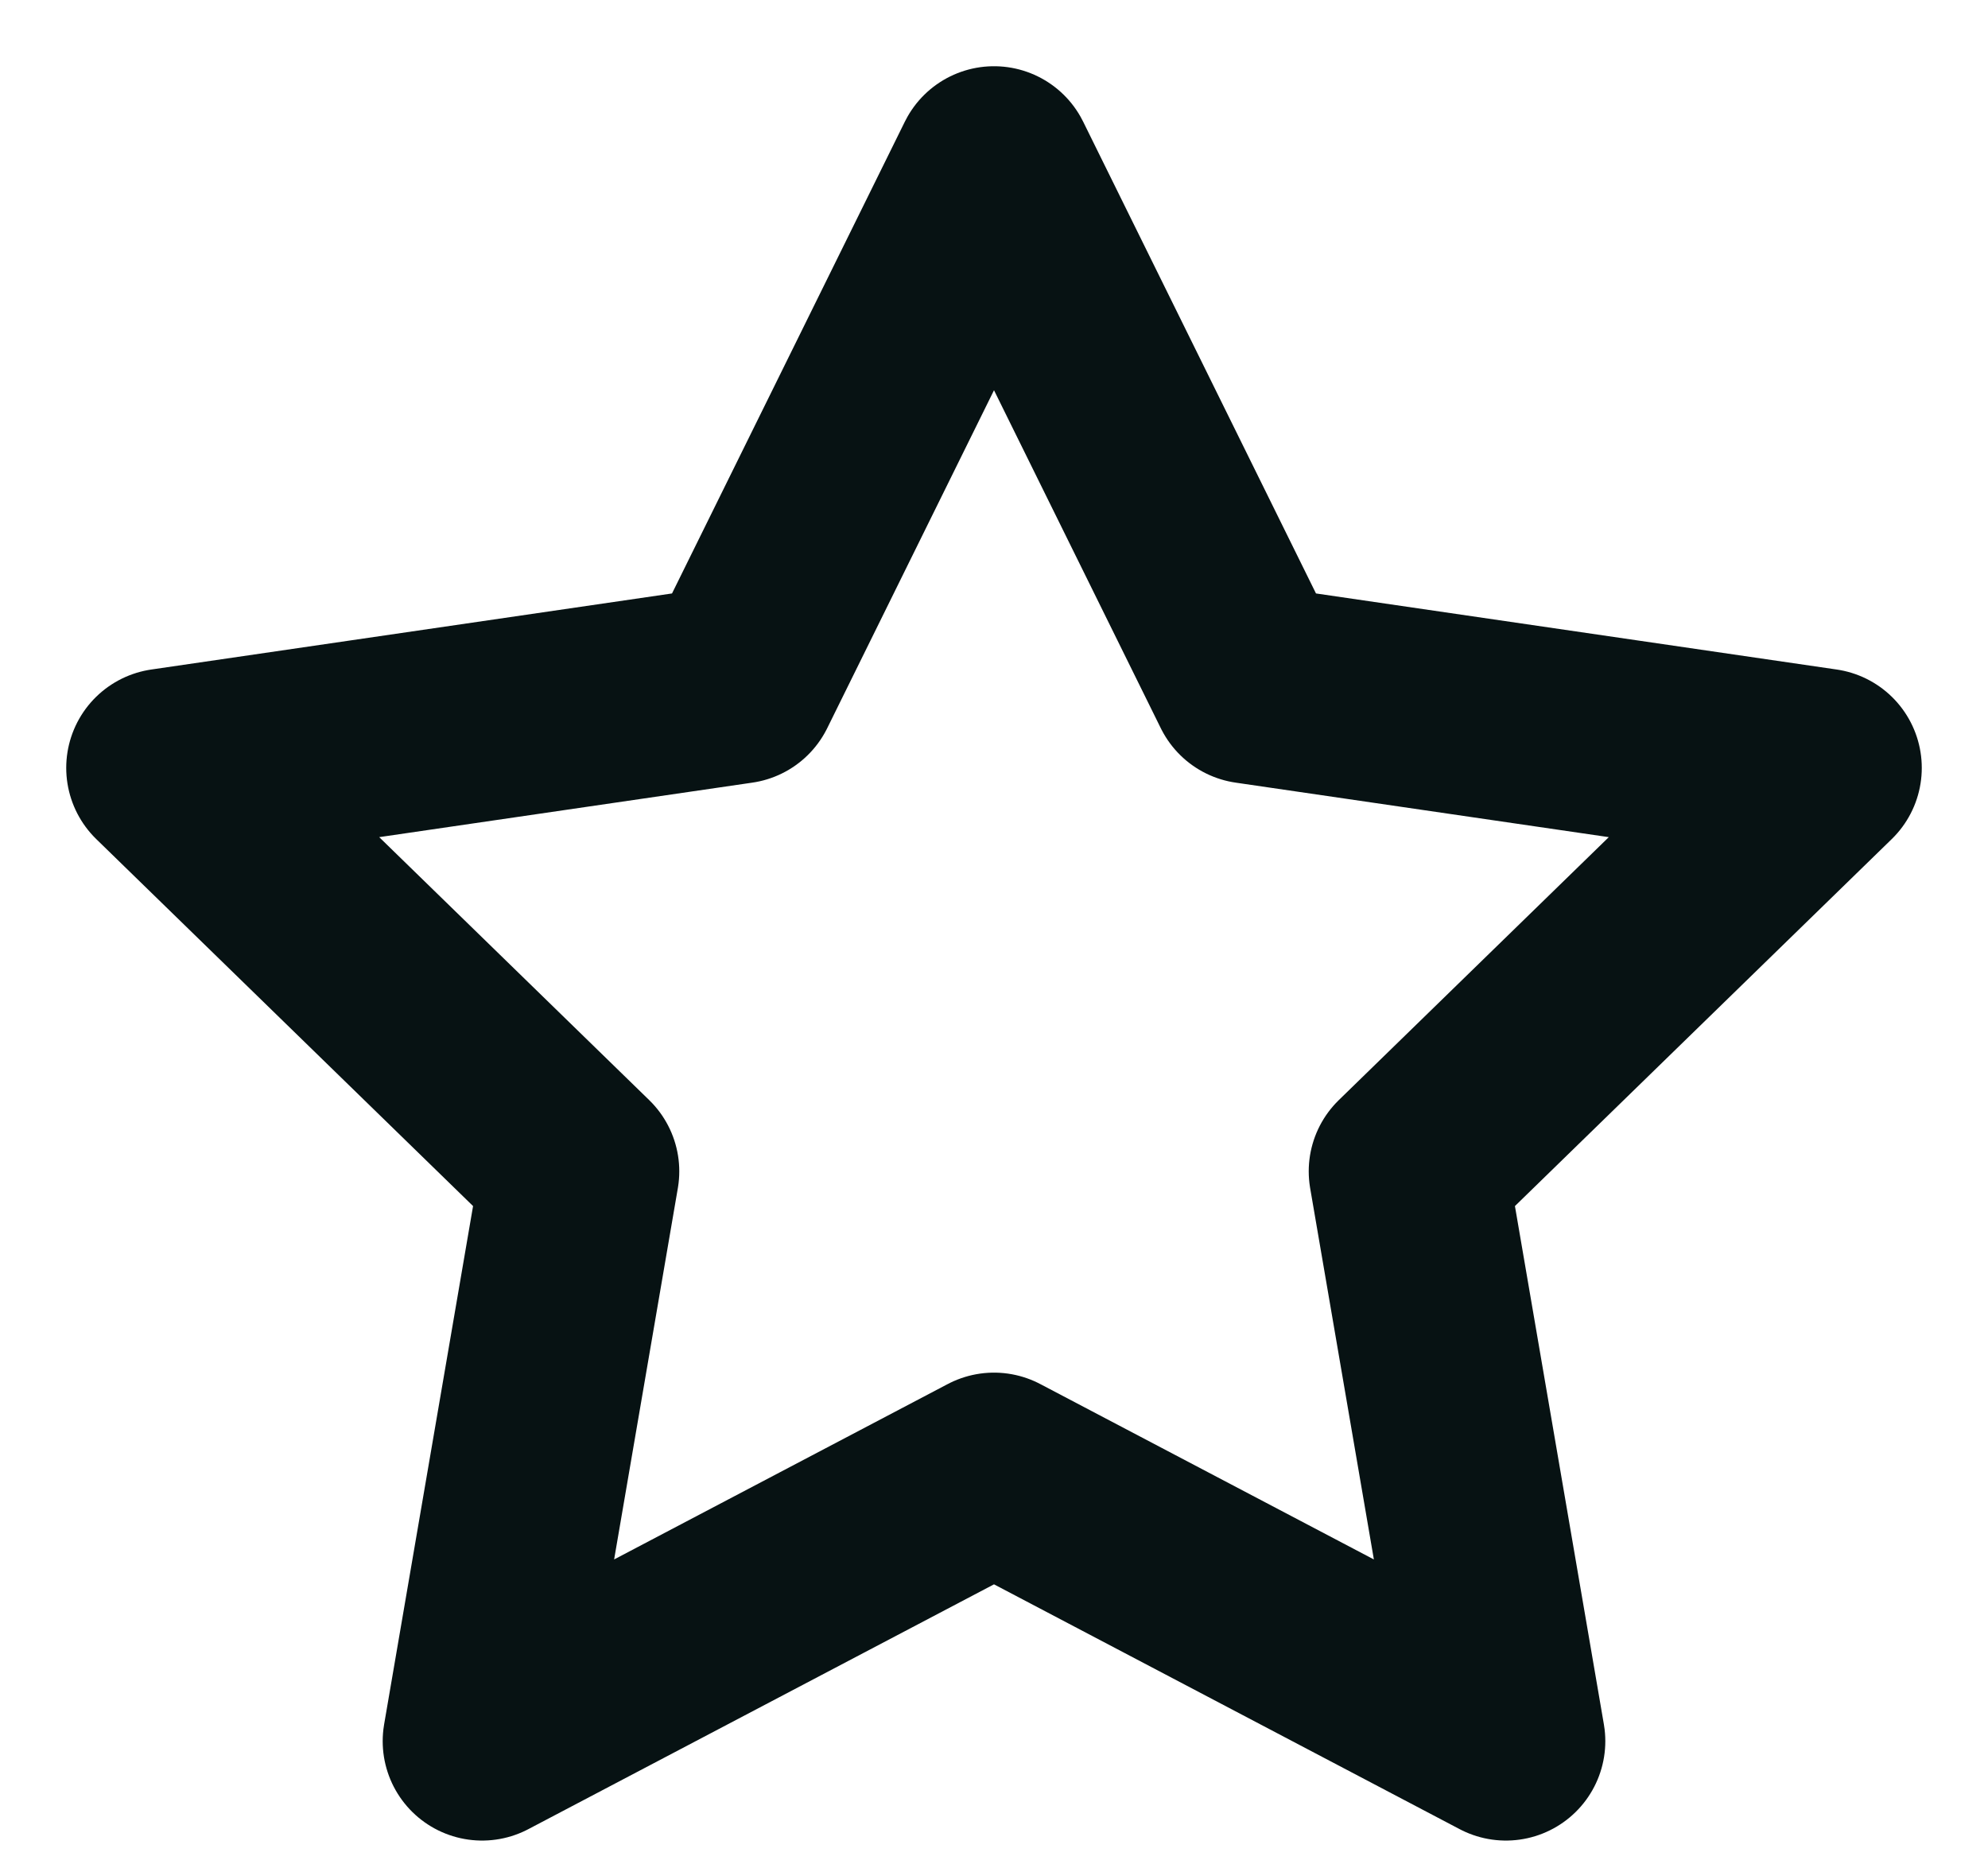
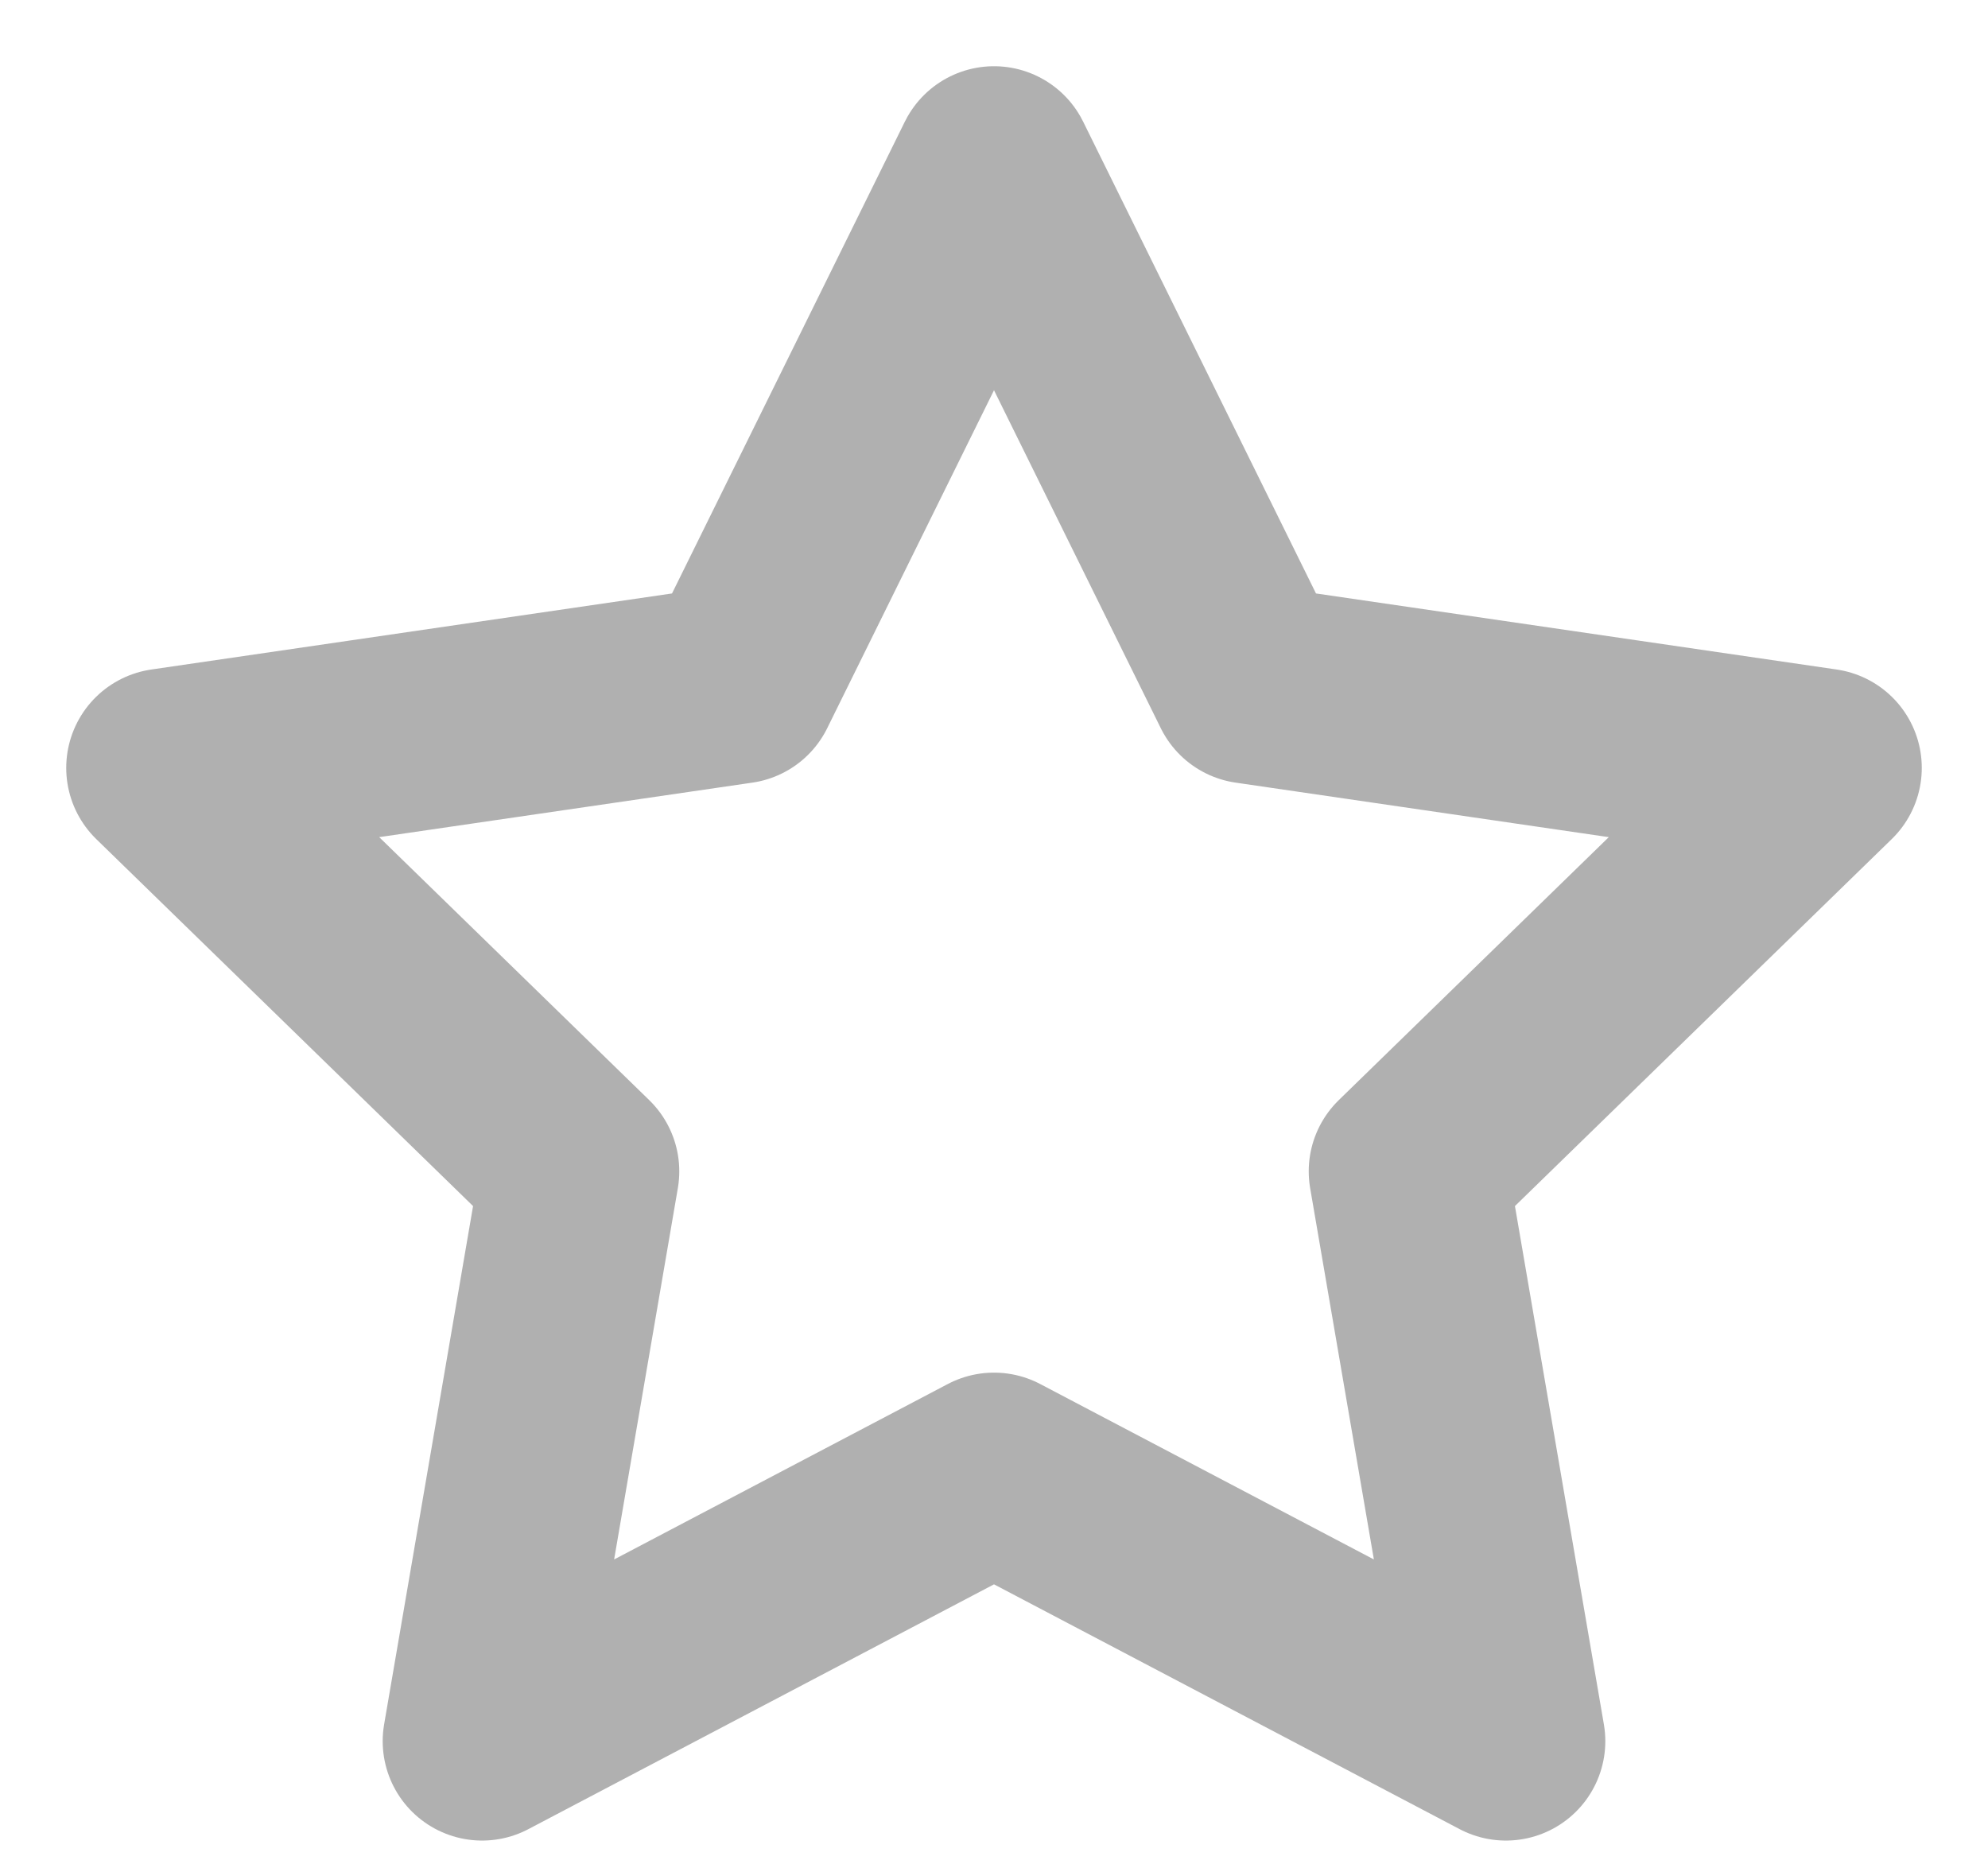
<svg xmlns="http://www.w3.org/2000/svg" width="16" height="15" viewBox="0 0 16 15" fill="none">
-   <path d="M8 1.333L10.06 5.507L14.667 6.18L11.333 9.427L12.12 14.013L8 11.847L3.88 14.013L4.667 9.427L1.333 6.18L5.94 5.507L8 1.333Z" stroke="#071213" stroke-width="1.6" stroke-linecap="round" stroke-linejoin="round" />
+   <path d="M8 1.333L10.06 5.507L14.667 6.18L11.333 9.427L12.12 14.013L8 11.847L3.88 14.013L4.667 9.427L1.333 6.18L5.94 5.507L8 1.333Z" stroke="#B0B0B0" stroke-width="1.6" stroke-linecap="round" stroke-linejoin="round" />
</svg>
